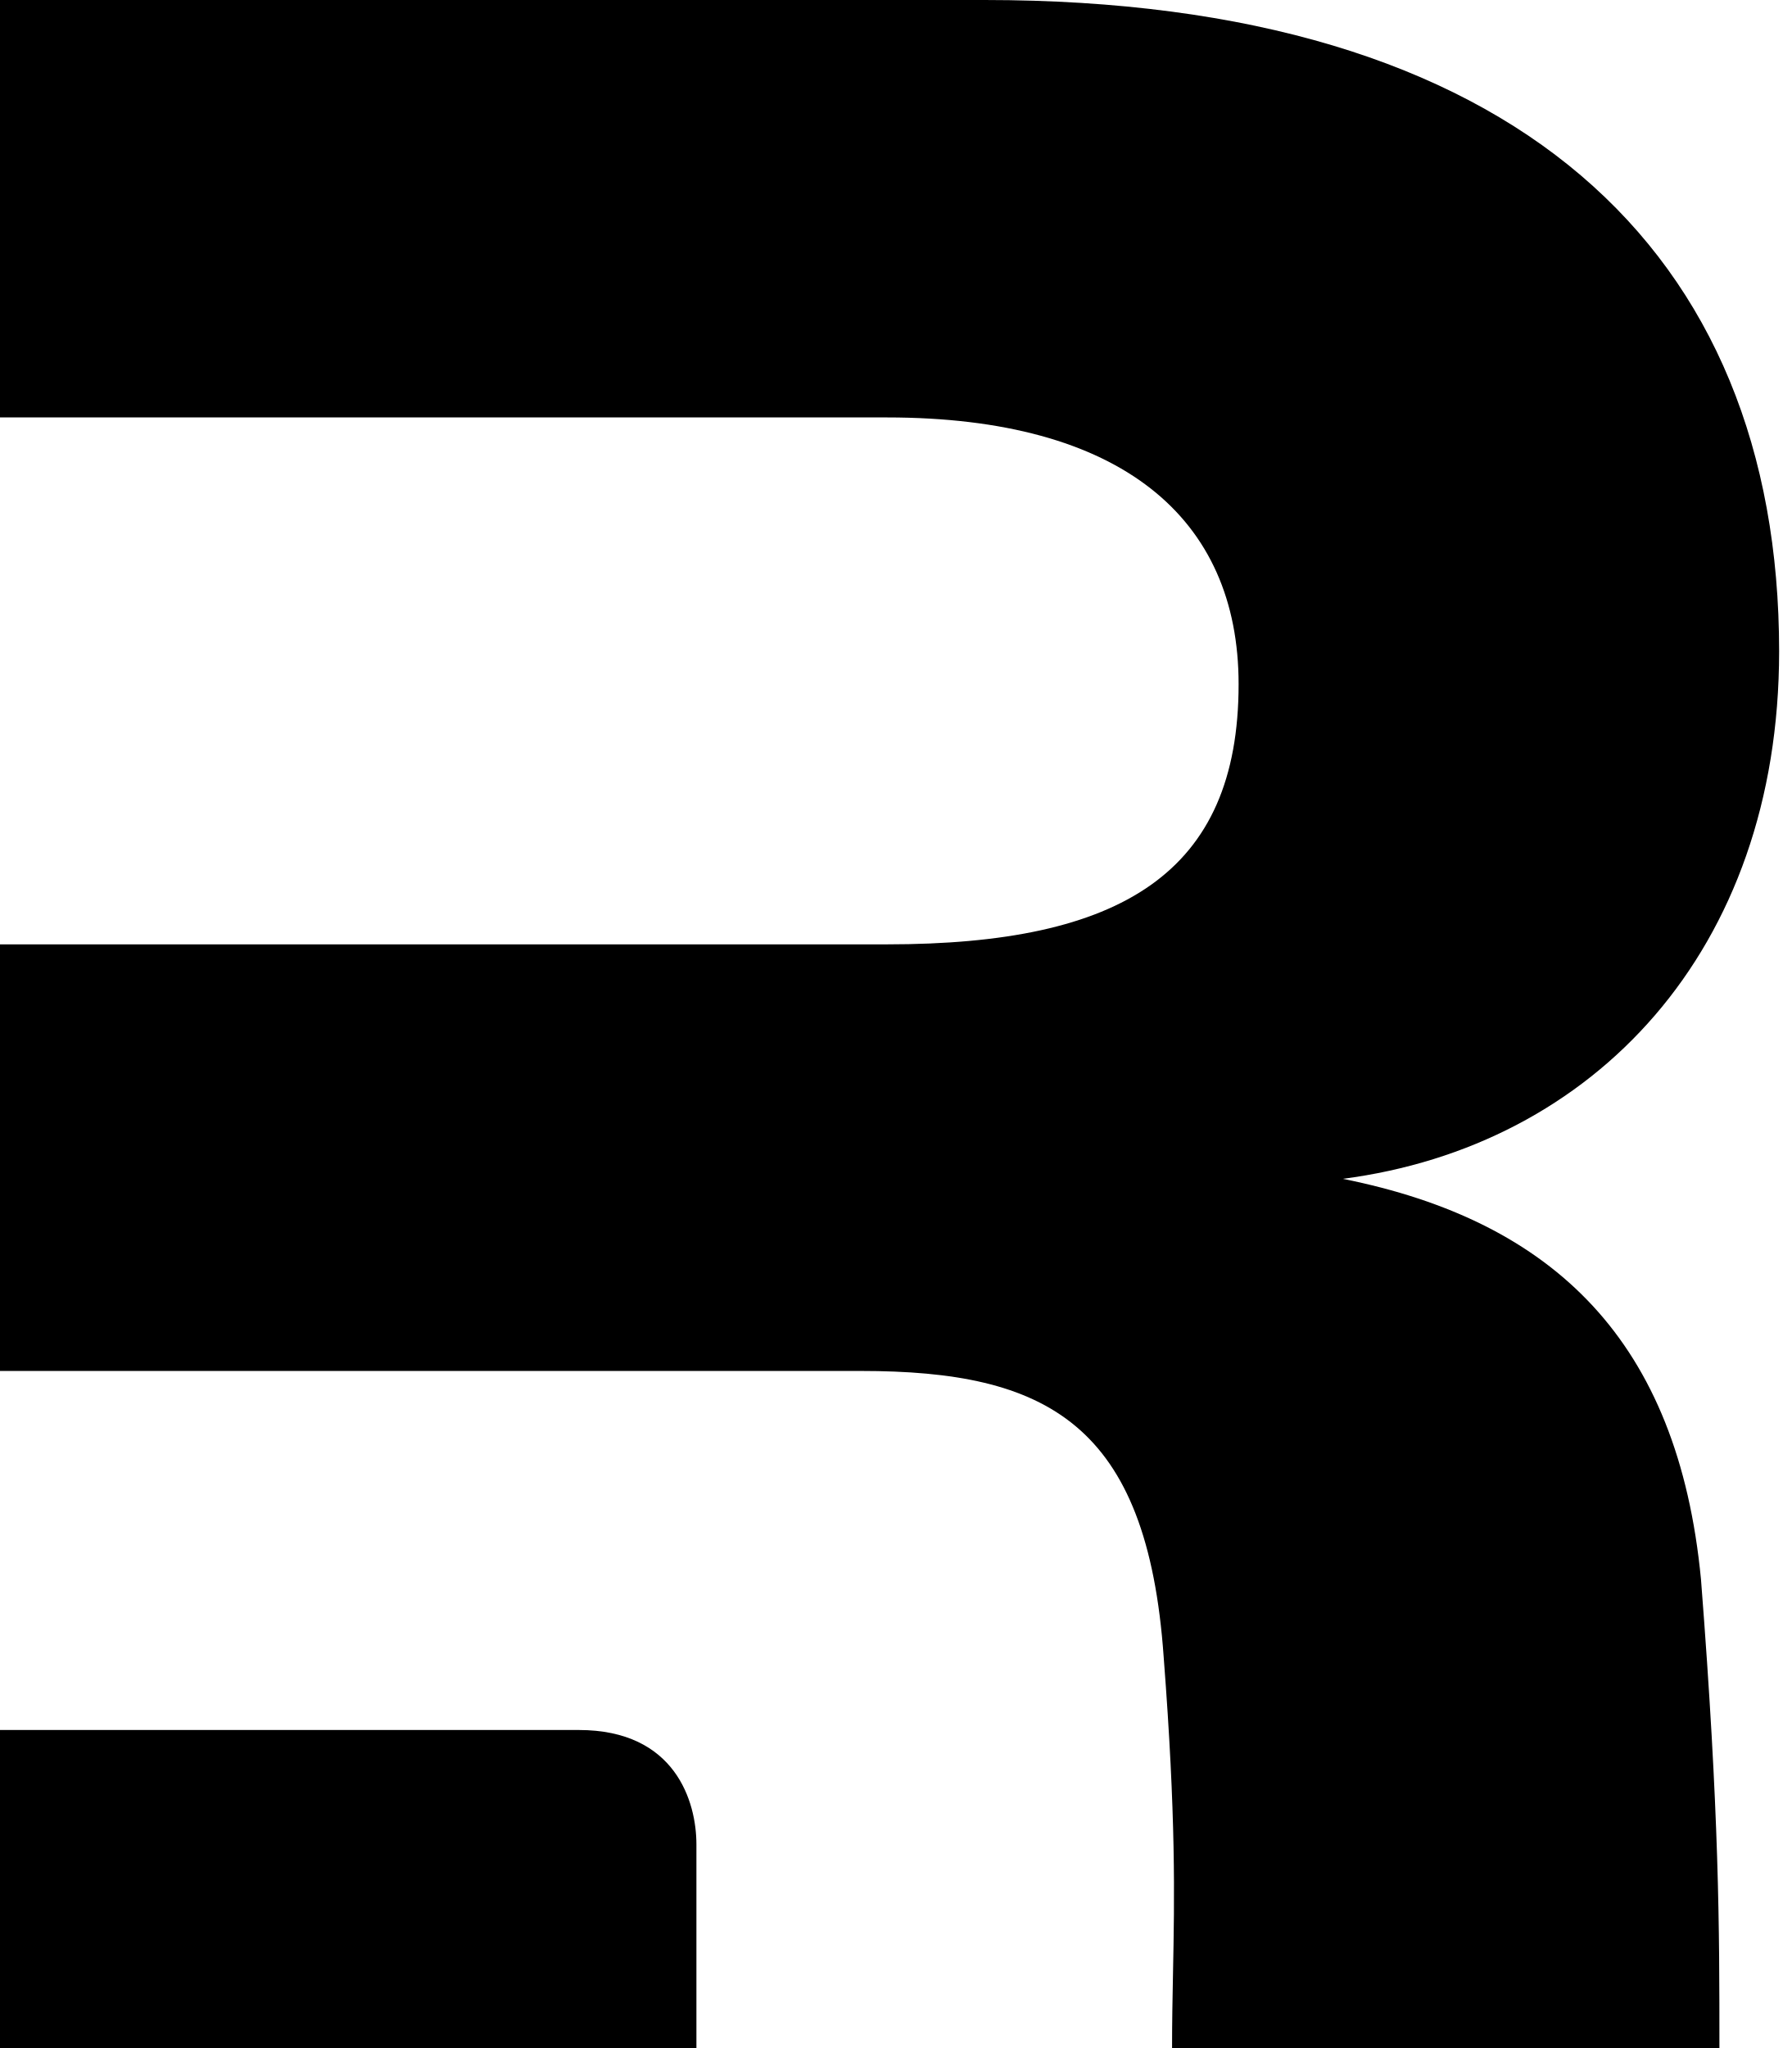
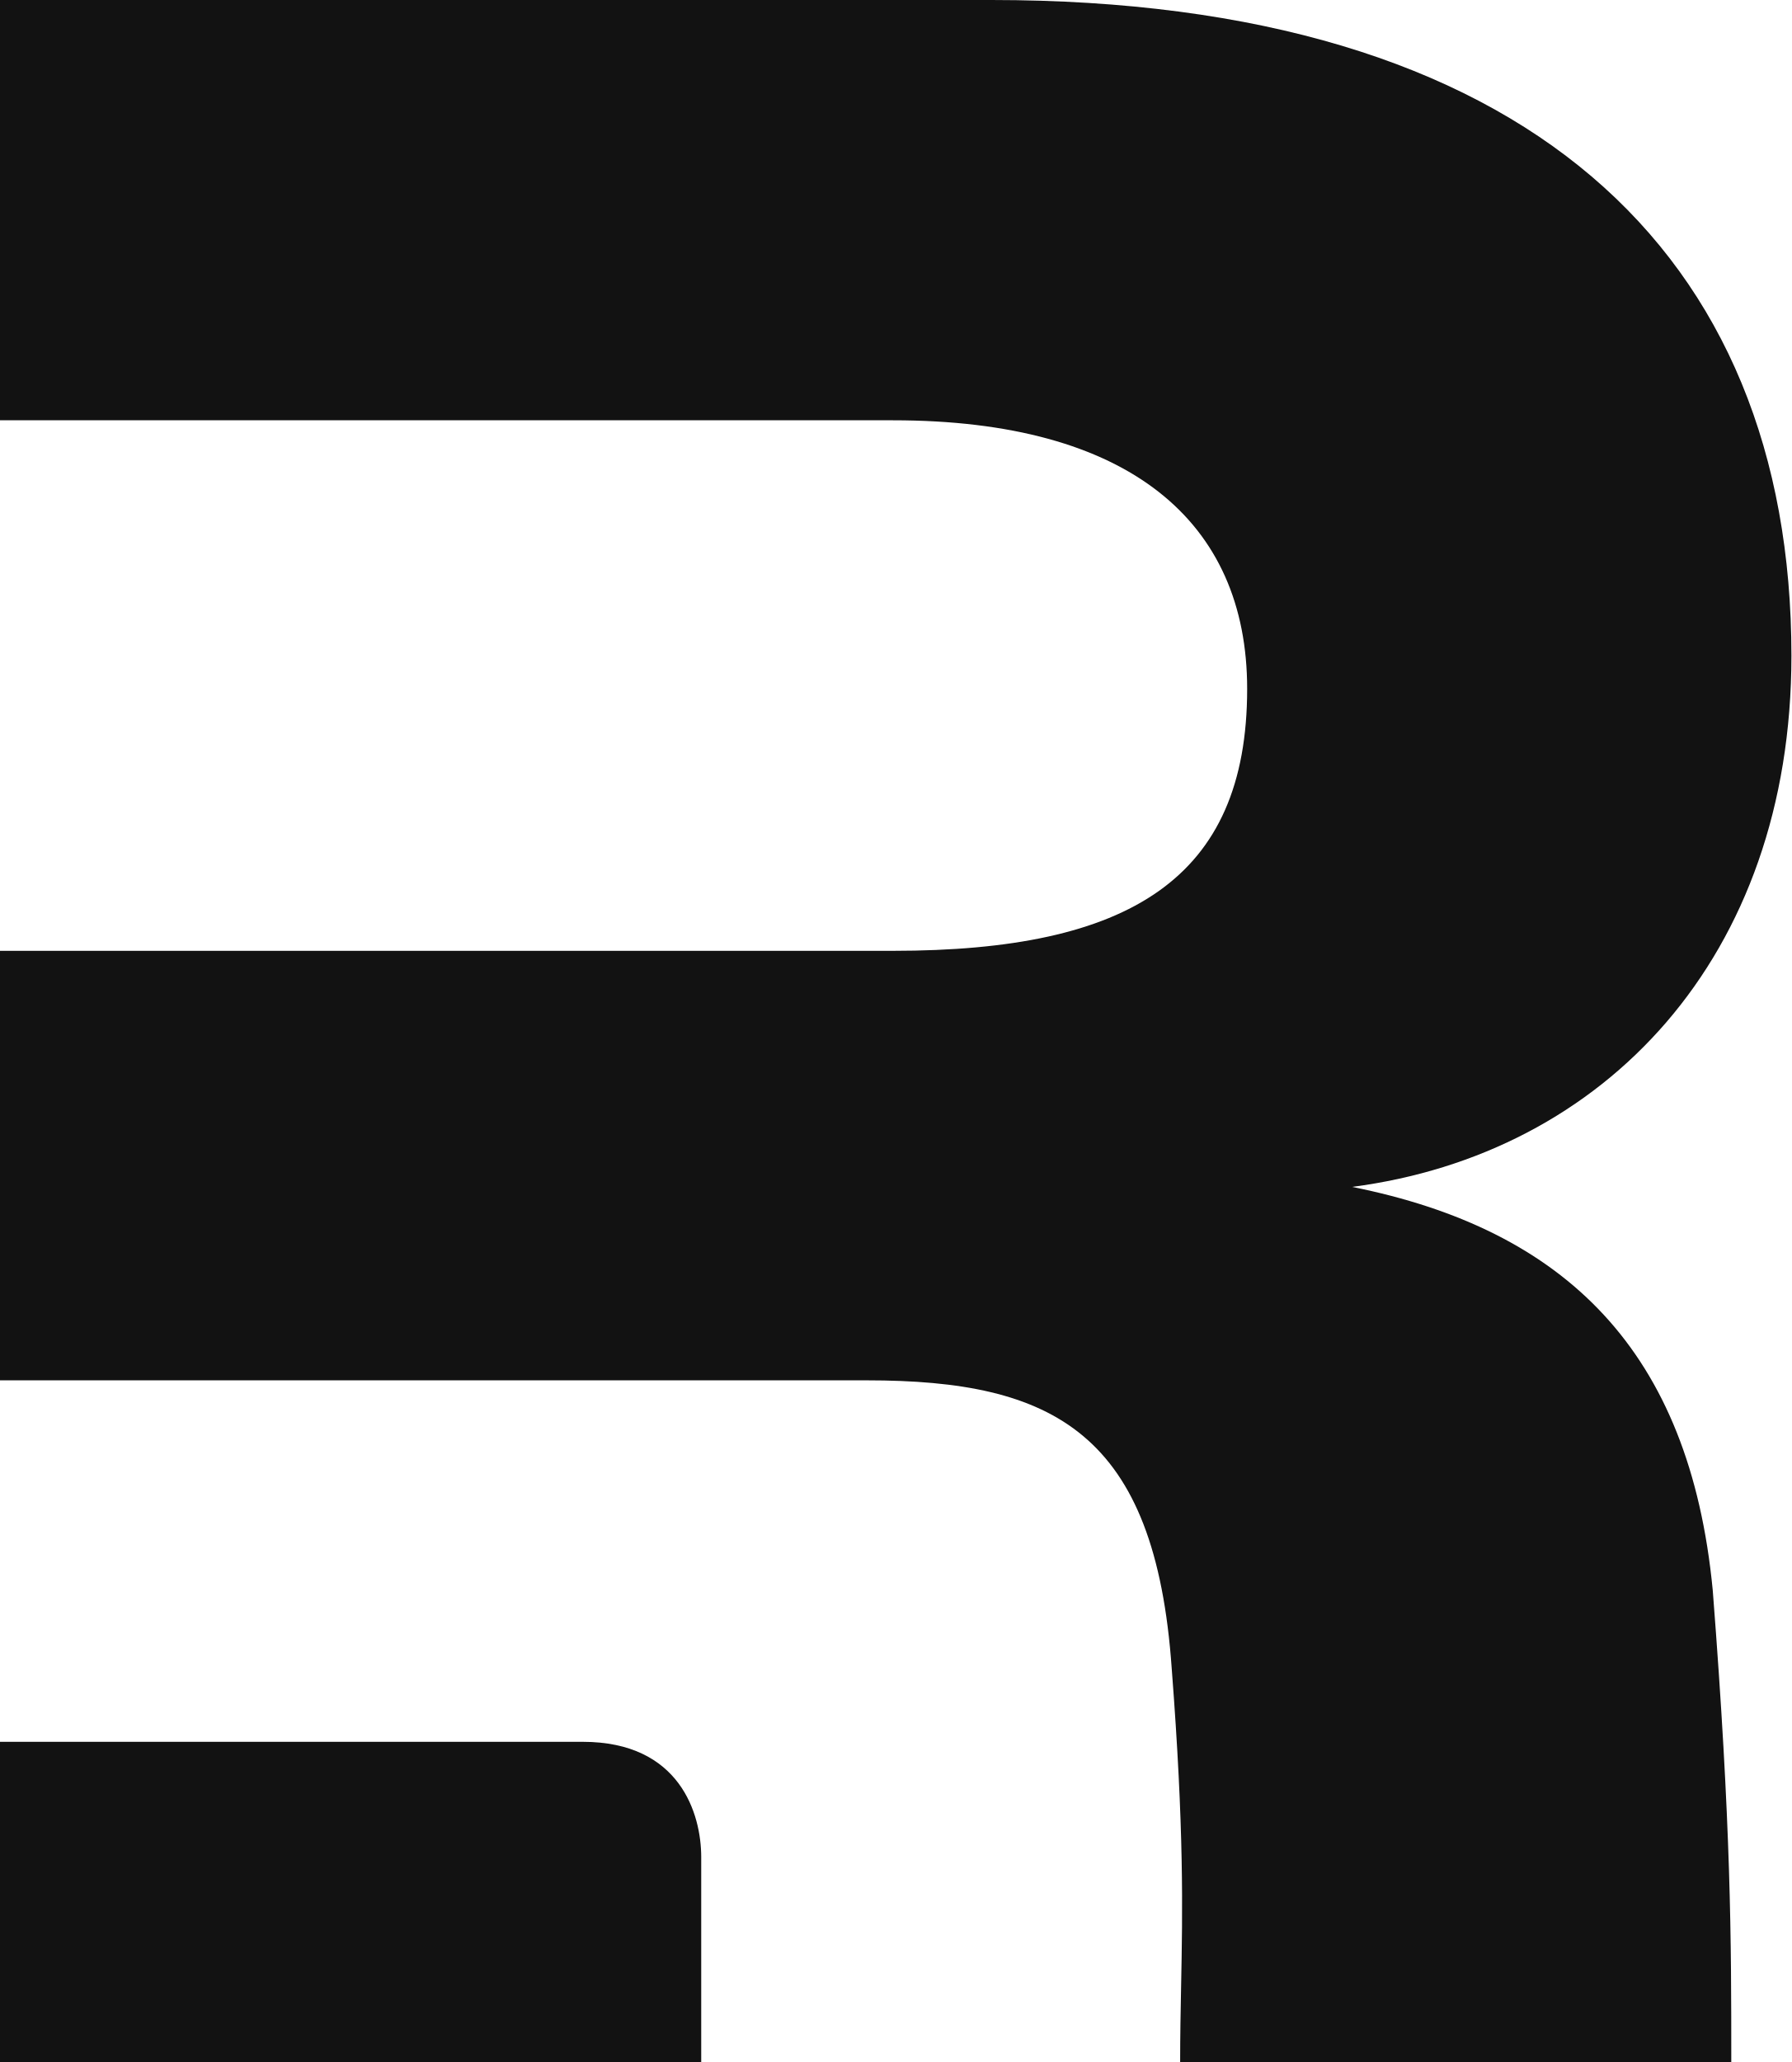
- <svg xmlns="http://www.w3.org/2000/svg" viewBox="0 0 70 80" fill="none">
-   <path d="M22.613 67.578C26.39 67.578 27.21 70.379 27.21 72.049V80H0V67.578H22.613Z" fill="currentColor" />
-   <path d="M38.47 0C59.208 0 69.513 9.795 69.513 25.441C69.513 37.144 62.262 44.776 52.465 46.048C60.735 47.702 65.569 52.408 66.46 61.694C67.18 70.937 67.18 75.27 67.18 80H45.794C45.794 78.97 45.812 78.027 45.831 77.072C45.889 74.101 45.949 71.003 45.468 64.747C44.831 55.588 40.887 53.553 33.636 53.553H0V36.889H34.654C43.814 36.889 48.394 34.103 48.394 26.725C48.394 20.237 43.814 16.306 34.654 16.306H0V0H38.47Z" fill="currentColor" />
+ <svg xmlns="http://www.w3.org/2000/svg" width="411" height="473" viewBox="0 0 411 473" fill="none">
+   <path fill-rule="evenodd" clip-rule="evenodd" d="M392.946 364.768C397.201 419.418 397.201 445.036 397.201 473H270.756C270.756 466.909 270.865 461.337 270.975 455.687C271.317 438.123 271.674 419.807 268.828 382.819C265.067 328.667 241.748 316.634 198.871 316.634H160.883H0V218.109H204.889C259.049 218.109 286.13 201.633 286.13 158.011C286.13 119.654 259.049 96.41 204.889 96.41H0V0H227.456C350.069 0 411 57.912 411 150.42C411 219.613 368.123 264.739 310.201 272.26C359.096 282.037 387.681 309.865 392.946 364.768Z" fill="#121212" />
+   <path d="M0 473V399.553H133.697C156.029 399.553 160.878 416.116 160.878 425.994V473H0Z" fill="#121212" />
</svg>
